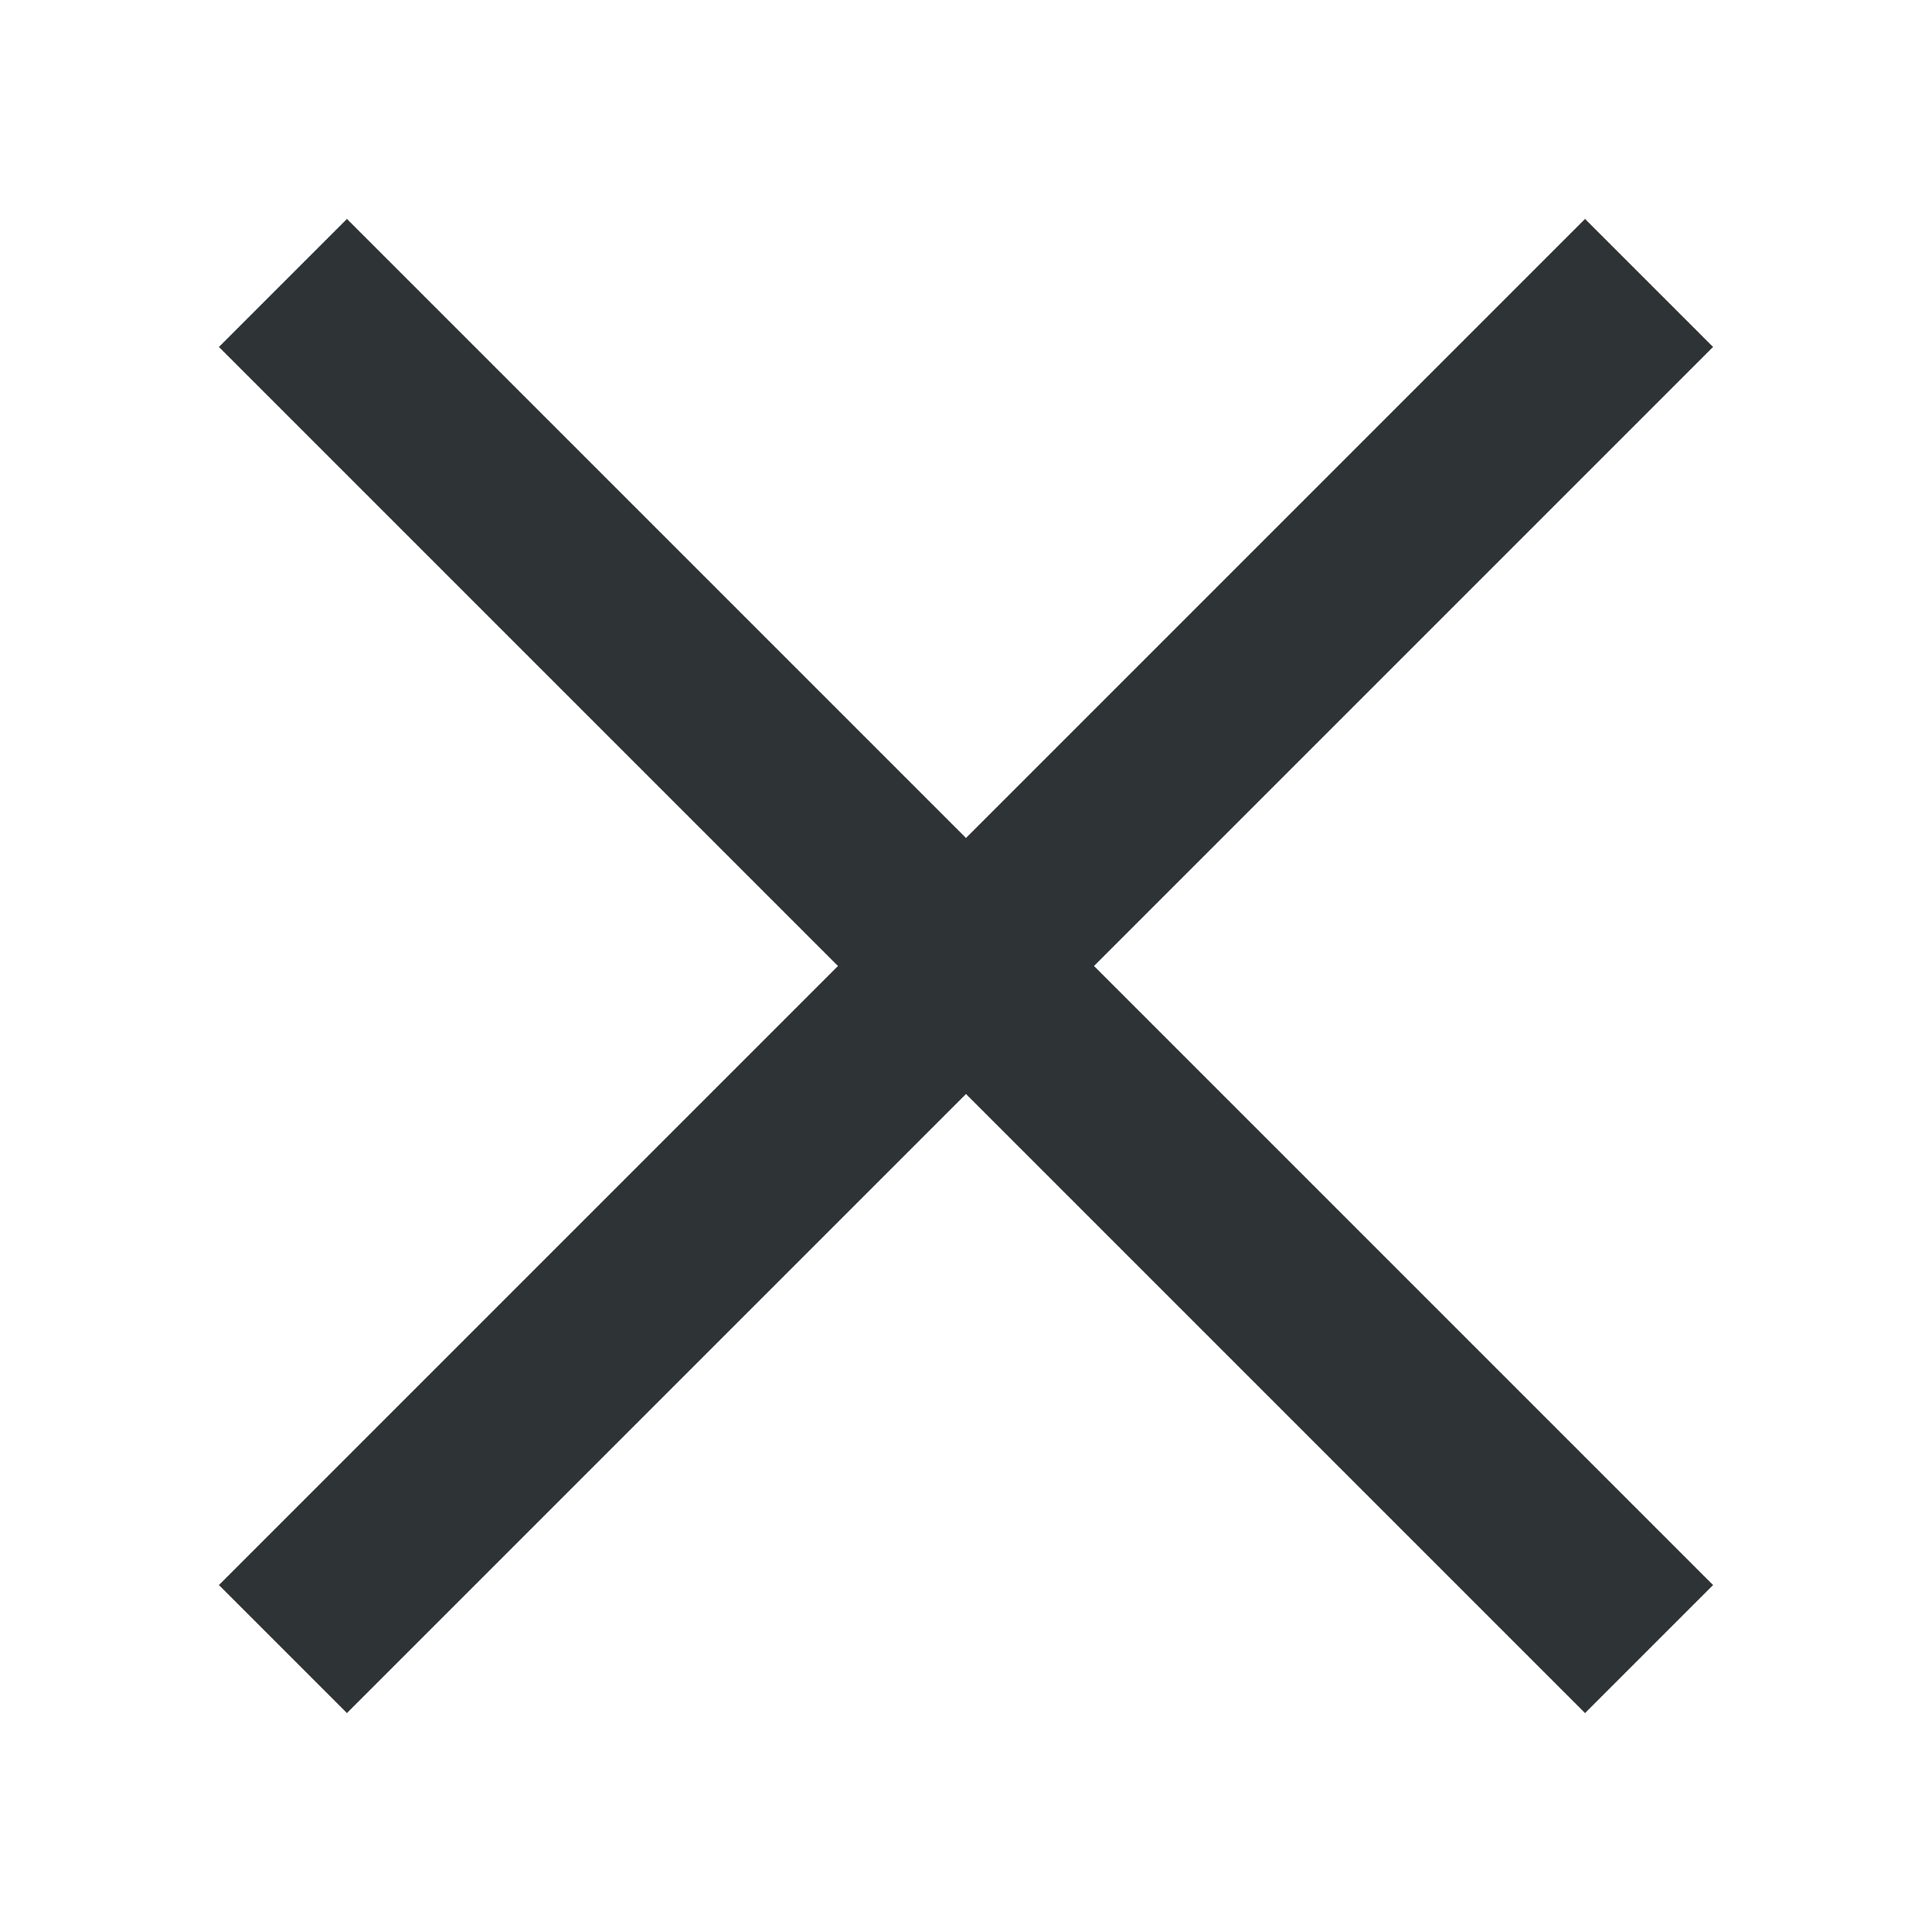
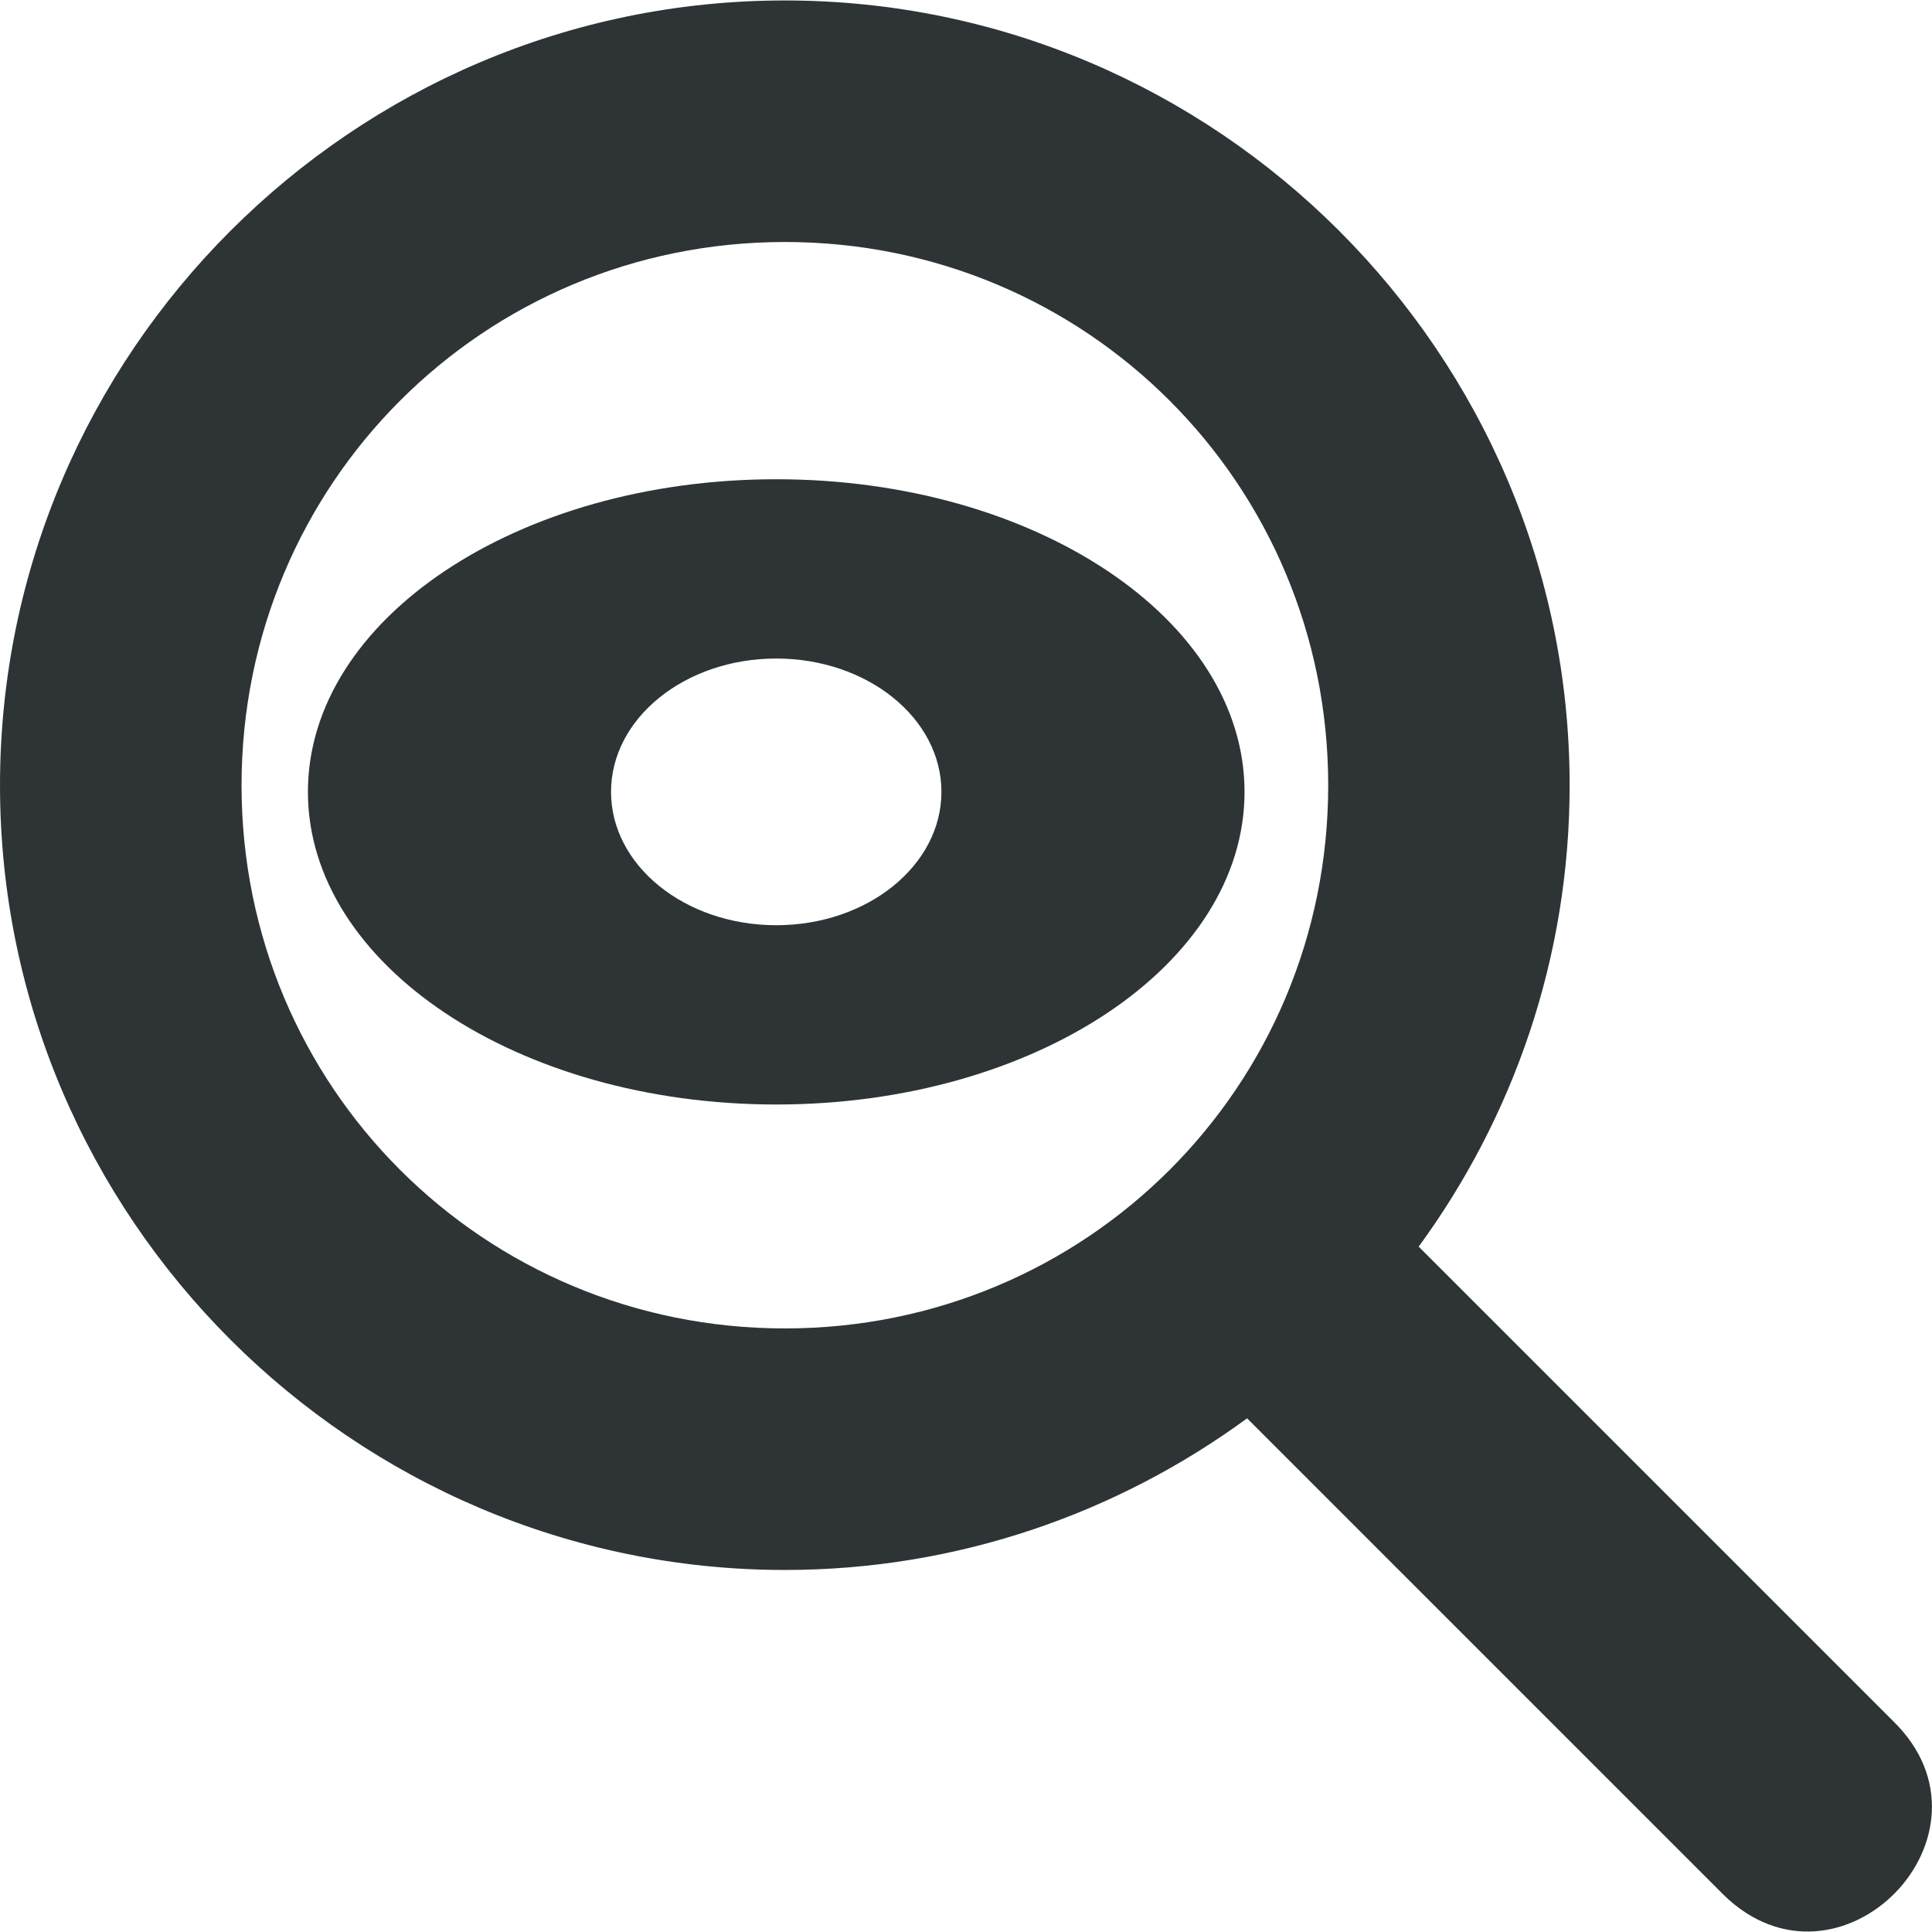
- <svg xmlns="http://www.w3.org/2000/svg" width="64" height="64" viewBox="0 0 16.933 16.933" version="1.1" id="svg236025">
-   <defs id="defs236022" />
+ <svg xmlns="http://www.w3.org/2000/svg" width="64" height="64" viewBox="0 0 16.933 16.933" version="1.1" id="svg3863">
+   <defs id="defs3860" />
  <g id="layer1">
-     <g id="g237300" transform="translate(17.01039,-227.9462)">
-       <rect style="opacity:1;fill:#2e3436;fill-opacity:1;stroke-width:0.082;stroke-miterlimit:4;stroke-dasharray:none" id="rect217310" width="1.587" height="16.933" x="160.334" y="164.744" rx="4.5480117e-15" ry="1.6879911e-14" transform="rotate(45)" />
-       <rect style="opacity:1;fill:#2e3436;fill-opacity:1;stroke-width:0.082;stroke-miterlimit:4;stroke-dasharray:none" id="rect232428" width="1.587" height="16.933" x="172.417" y="152.661" rx="4.5480117e-15" ry="1.6879911e-14" transform="matrix(-0.7071068,0.7071068,0.7071068,0.7071068,0,0)" />
+     <g id="g21749" transform="translate(15.64906,-230.163)">
+       <path id="path104159" d="m -8.77,230.167 c -3.787,0 -6.879,3.093 -6.879,6.879 0,3.787 3.093,6.877 6.879,6.877 1.512,0 2.913,-0.496 4.051,-1.329 l 4.175,4.175 c 1.014,0.993 2.503,-0.529 1.488,-1.521 l -4.159,-4.159 c 0.831,-1.136 1.323,-2.534 1.323,-4.043 0,-3.787 -3.093,-6.879 -6.879,-6.879 z m 0,2.117 c 2.643,0 4.762,2.12 4.762,4.762 0,2.643 -2.12,4.76 -4.762,4.76 -2.643,0 -4.762,-2.118 -4.762,-4.76 0,-2.643 2.12,-4.762 4.762,-4.762 z" style="fill:#2e3436;fill-opacity:1;stroke-width:1.058" />
+       <path id="path15199" style="fill:#2e3436;fill-opacity:1;fill-rule:evenodd;stroke-width:0.35" d="m -33.434,885.783 a 15.512,10.356 0 0 0 -15.512,10.357 15.512,10.356 0 0 0 15.512,10.355 15.512,10.356 0 0 0 15.514,-10.355 v -0.002 A 15.512,10.356 0 0 0 -33.434,885.783 Z m 0,5.939 a 5.472,4.416 0 0 1 5.473,4.416 5.472,4.416 0 0 1 -5.473,4.418 5.472,4.416 0 0 1 -5.471,-4.416 5.472,4.416 0 0 1 5.471,-4.418 z" transform="scale(0.2645833)" />
    </g>
  </g>
</svg>
